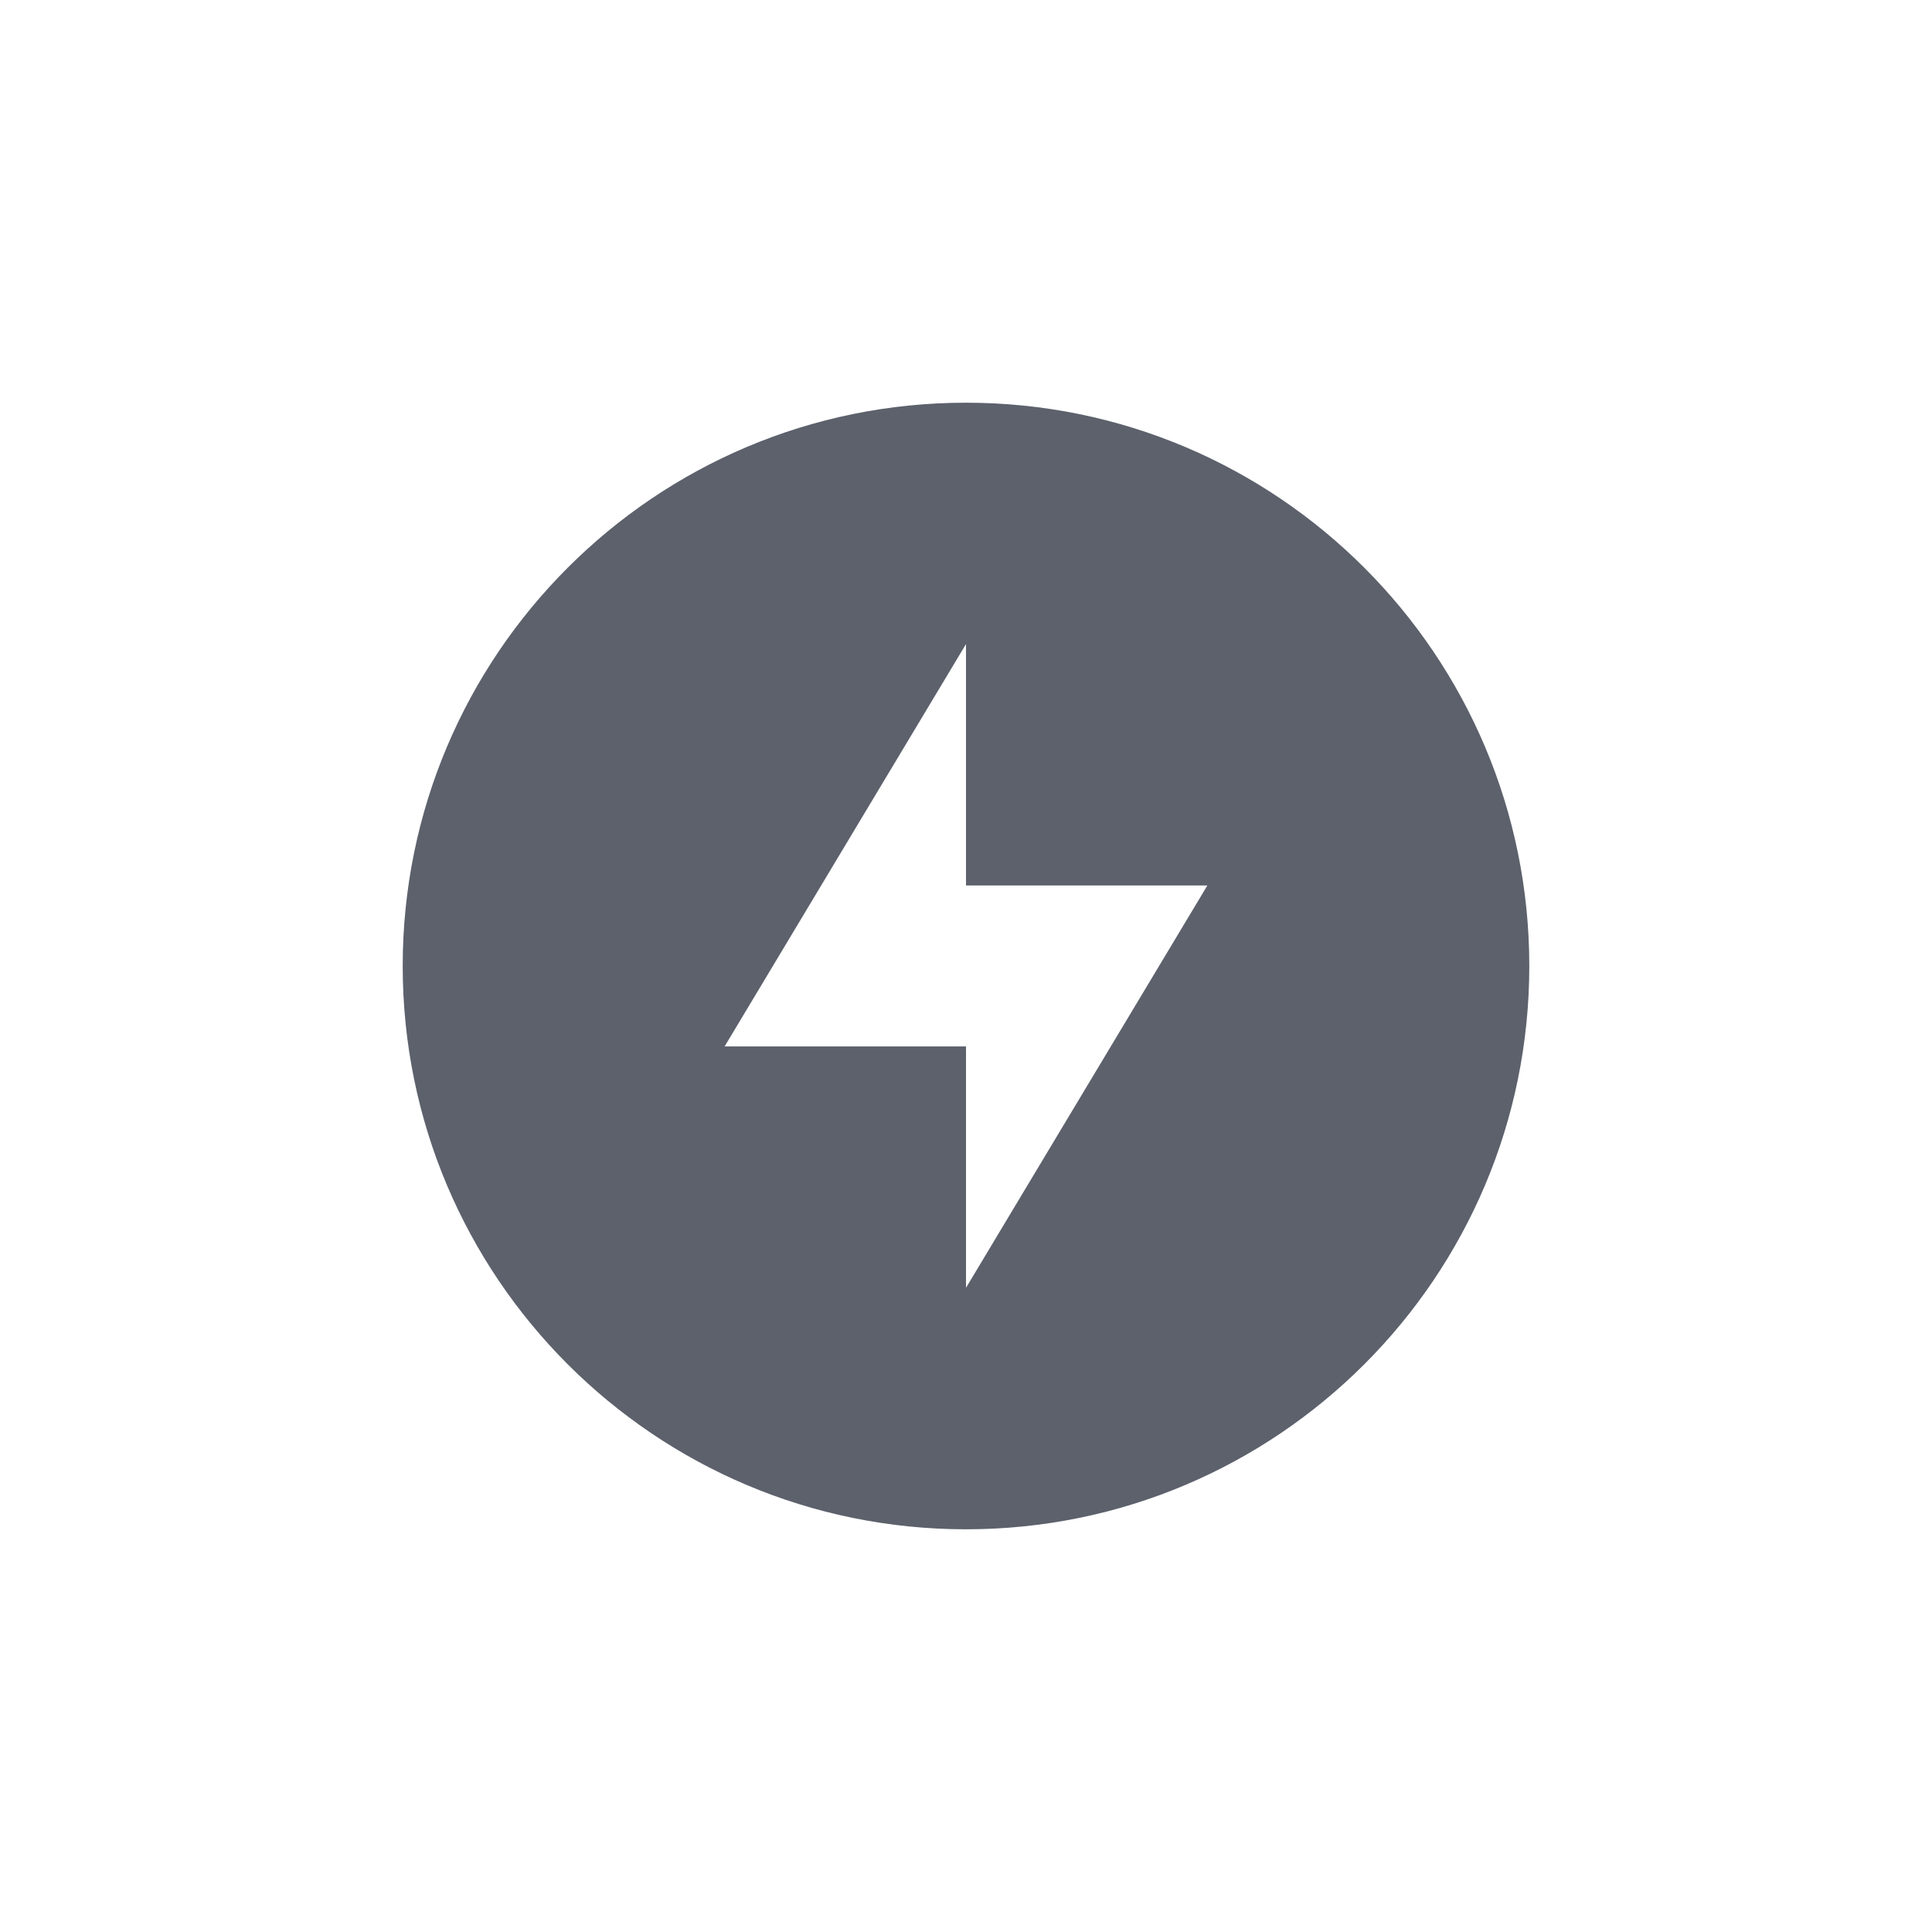
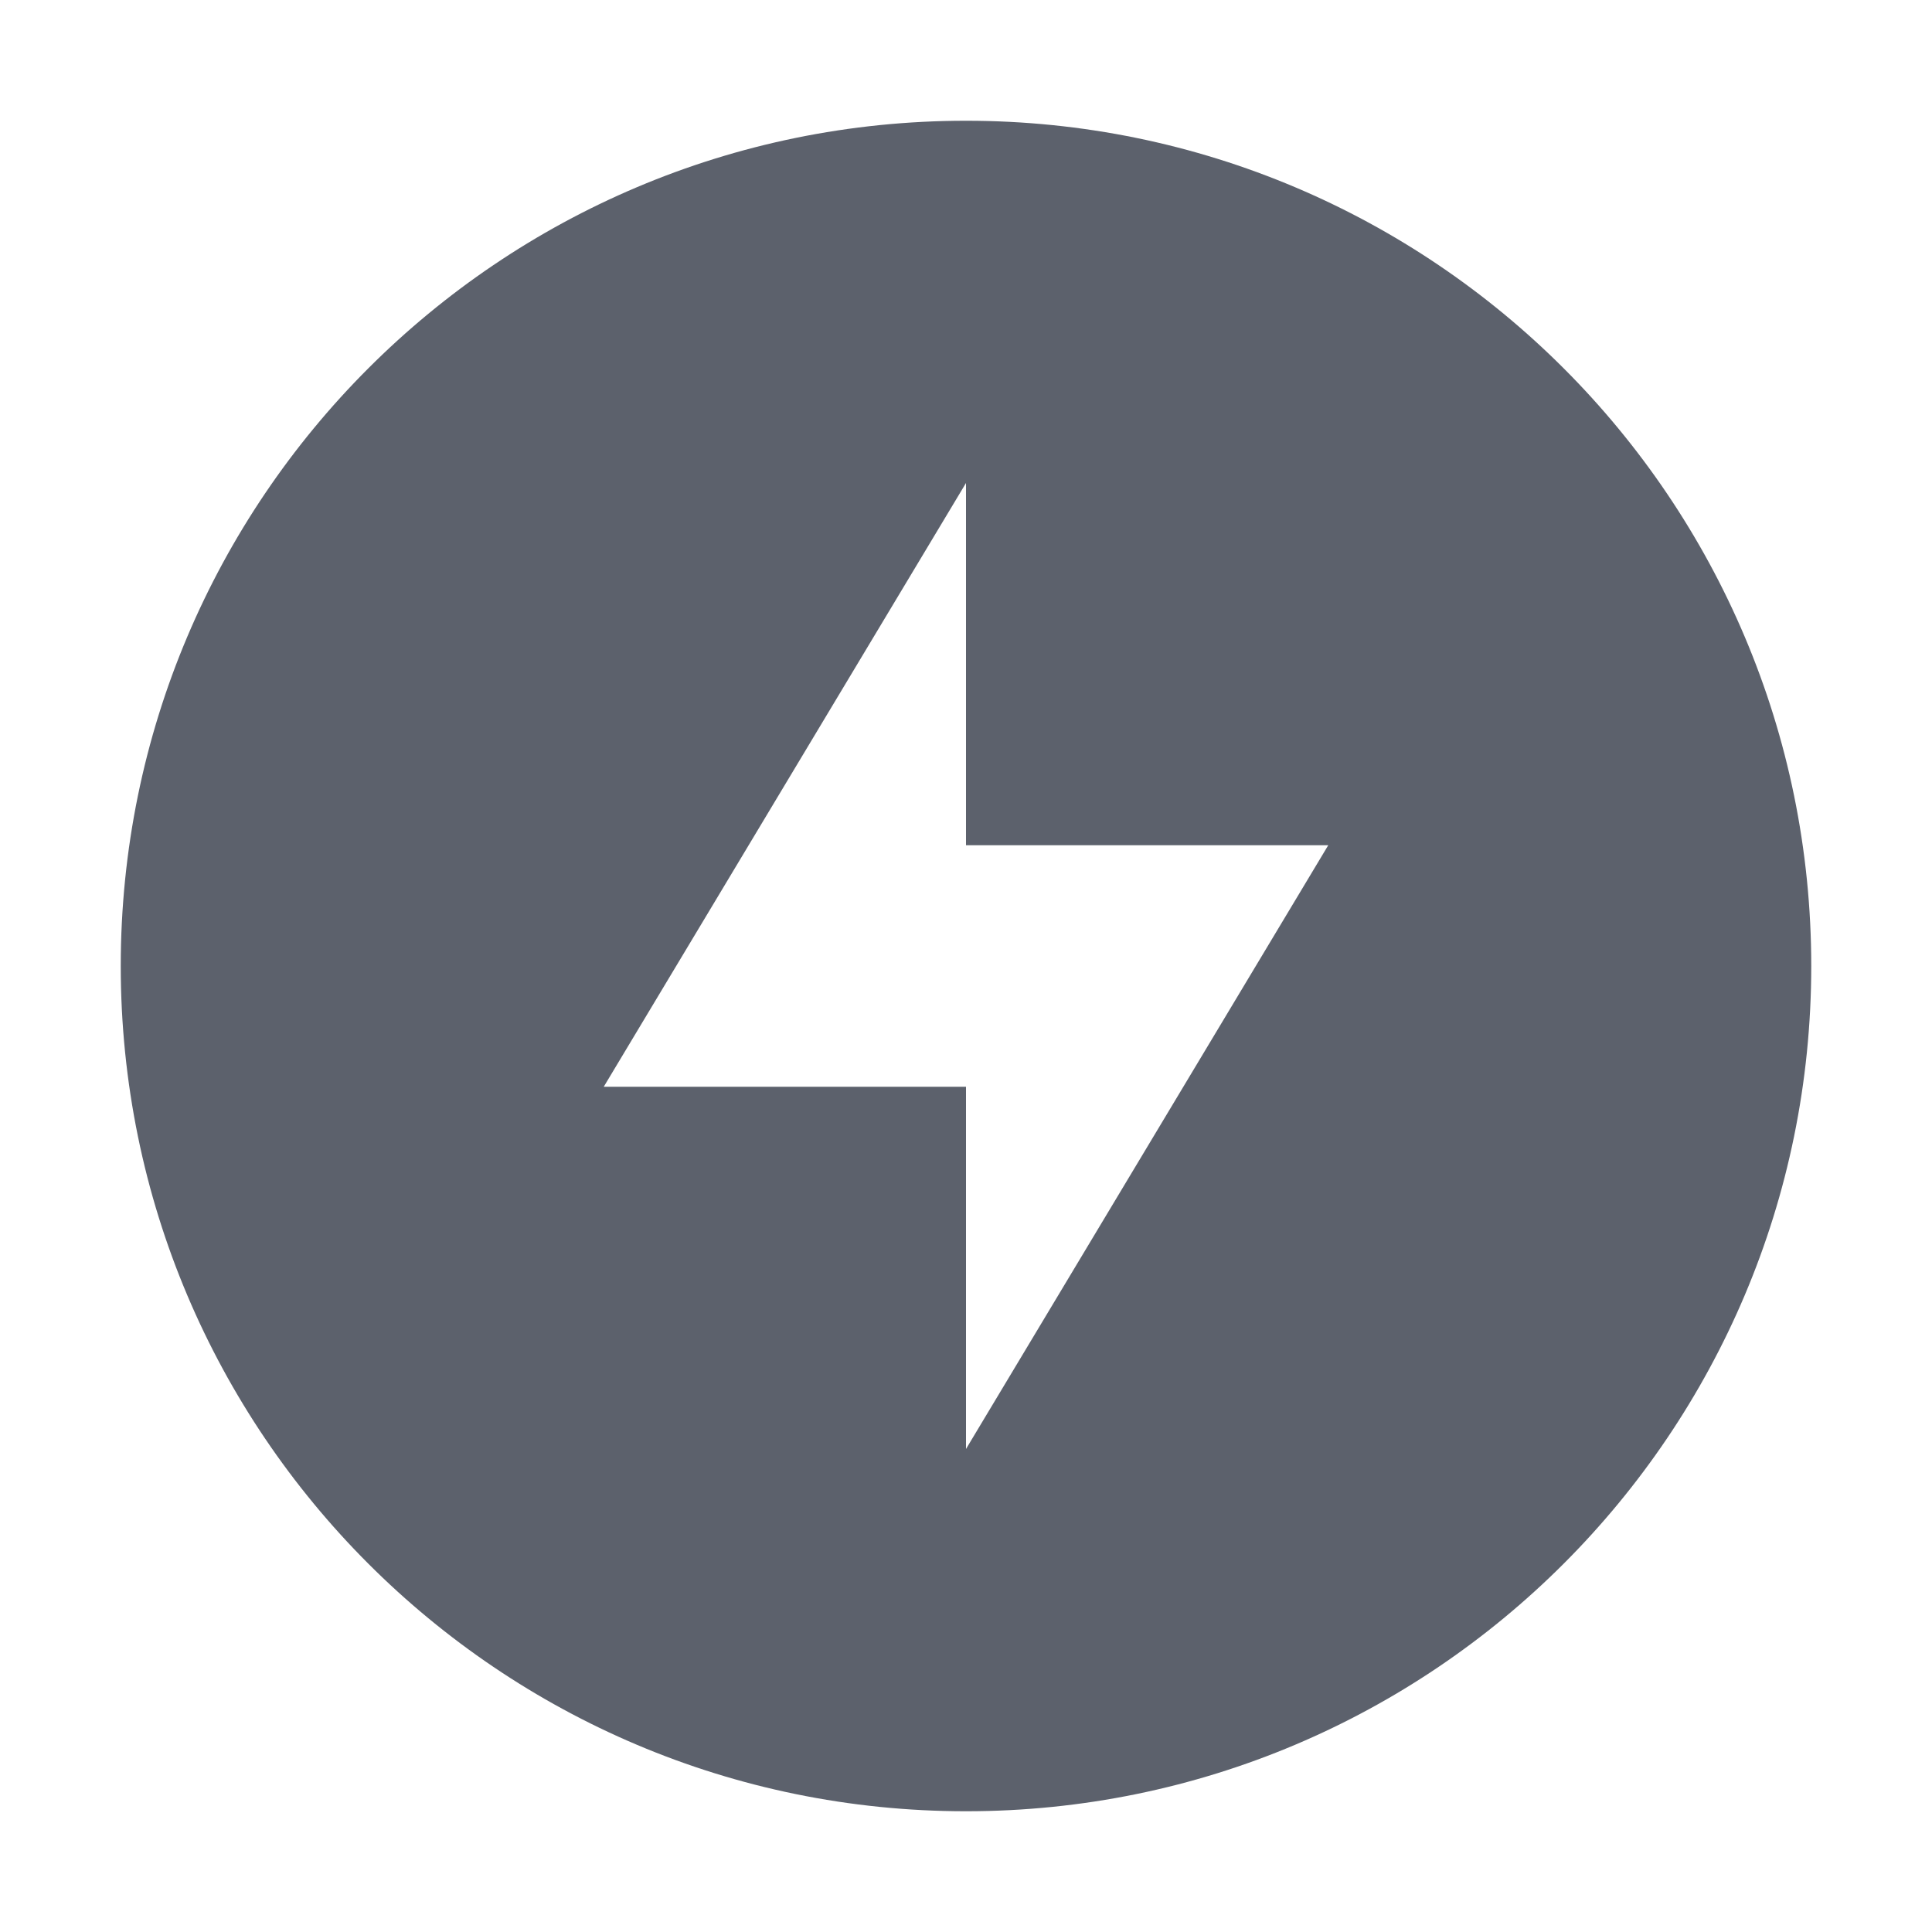
<svg xmlns="http://www.w3.org/2000/svg" version="1.1" viewBox="0 0 16 16">
-   <path d="m8 3.335c-2.576 0-4.665 2.089-4.665 4.665s2.089 4.665 4.665 4.665 4.665-2.089 4.665-4.665-2.089-4.665-4.665-4.665zm0 1.999v1.999h1.999l-1.999 3.332v-1.999h-1.999z" fill="#5c616c" />
+   <path d="m8 1c-3.866 0-7 3.134-7 7 0 3.866 3.134 7 7 7 3.866 0 7-3.134 7-7 0-3.866-3.134-7-7-7zm0 3v3h3l-3 5v-3h-3z" fill="#5c616c" style="stroke-width:1.5" />
</svg>
